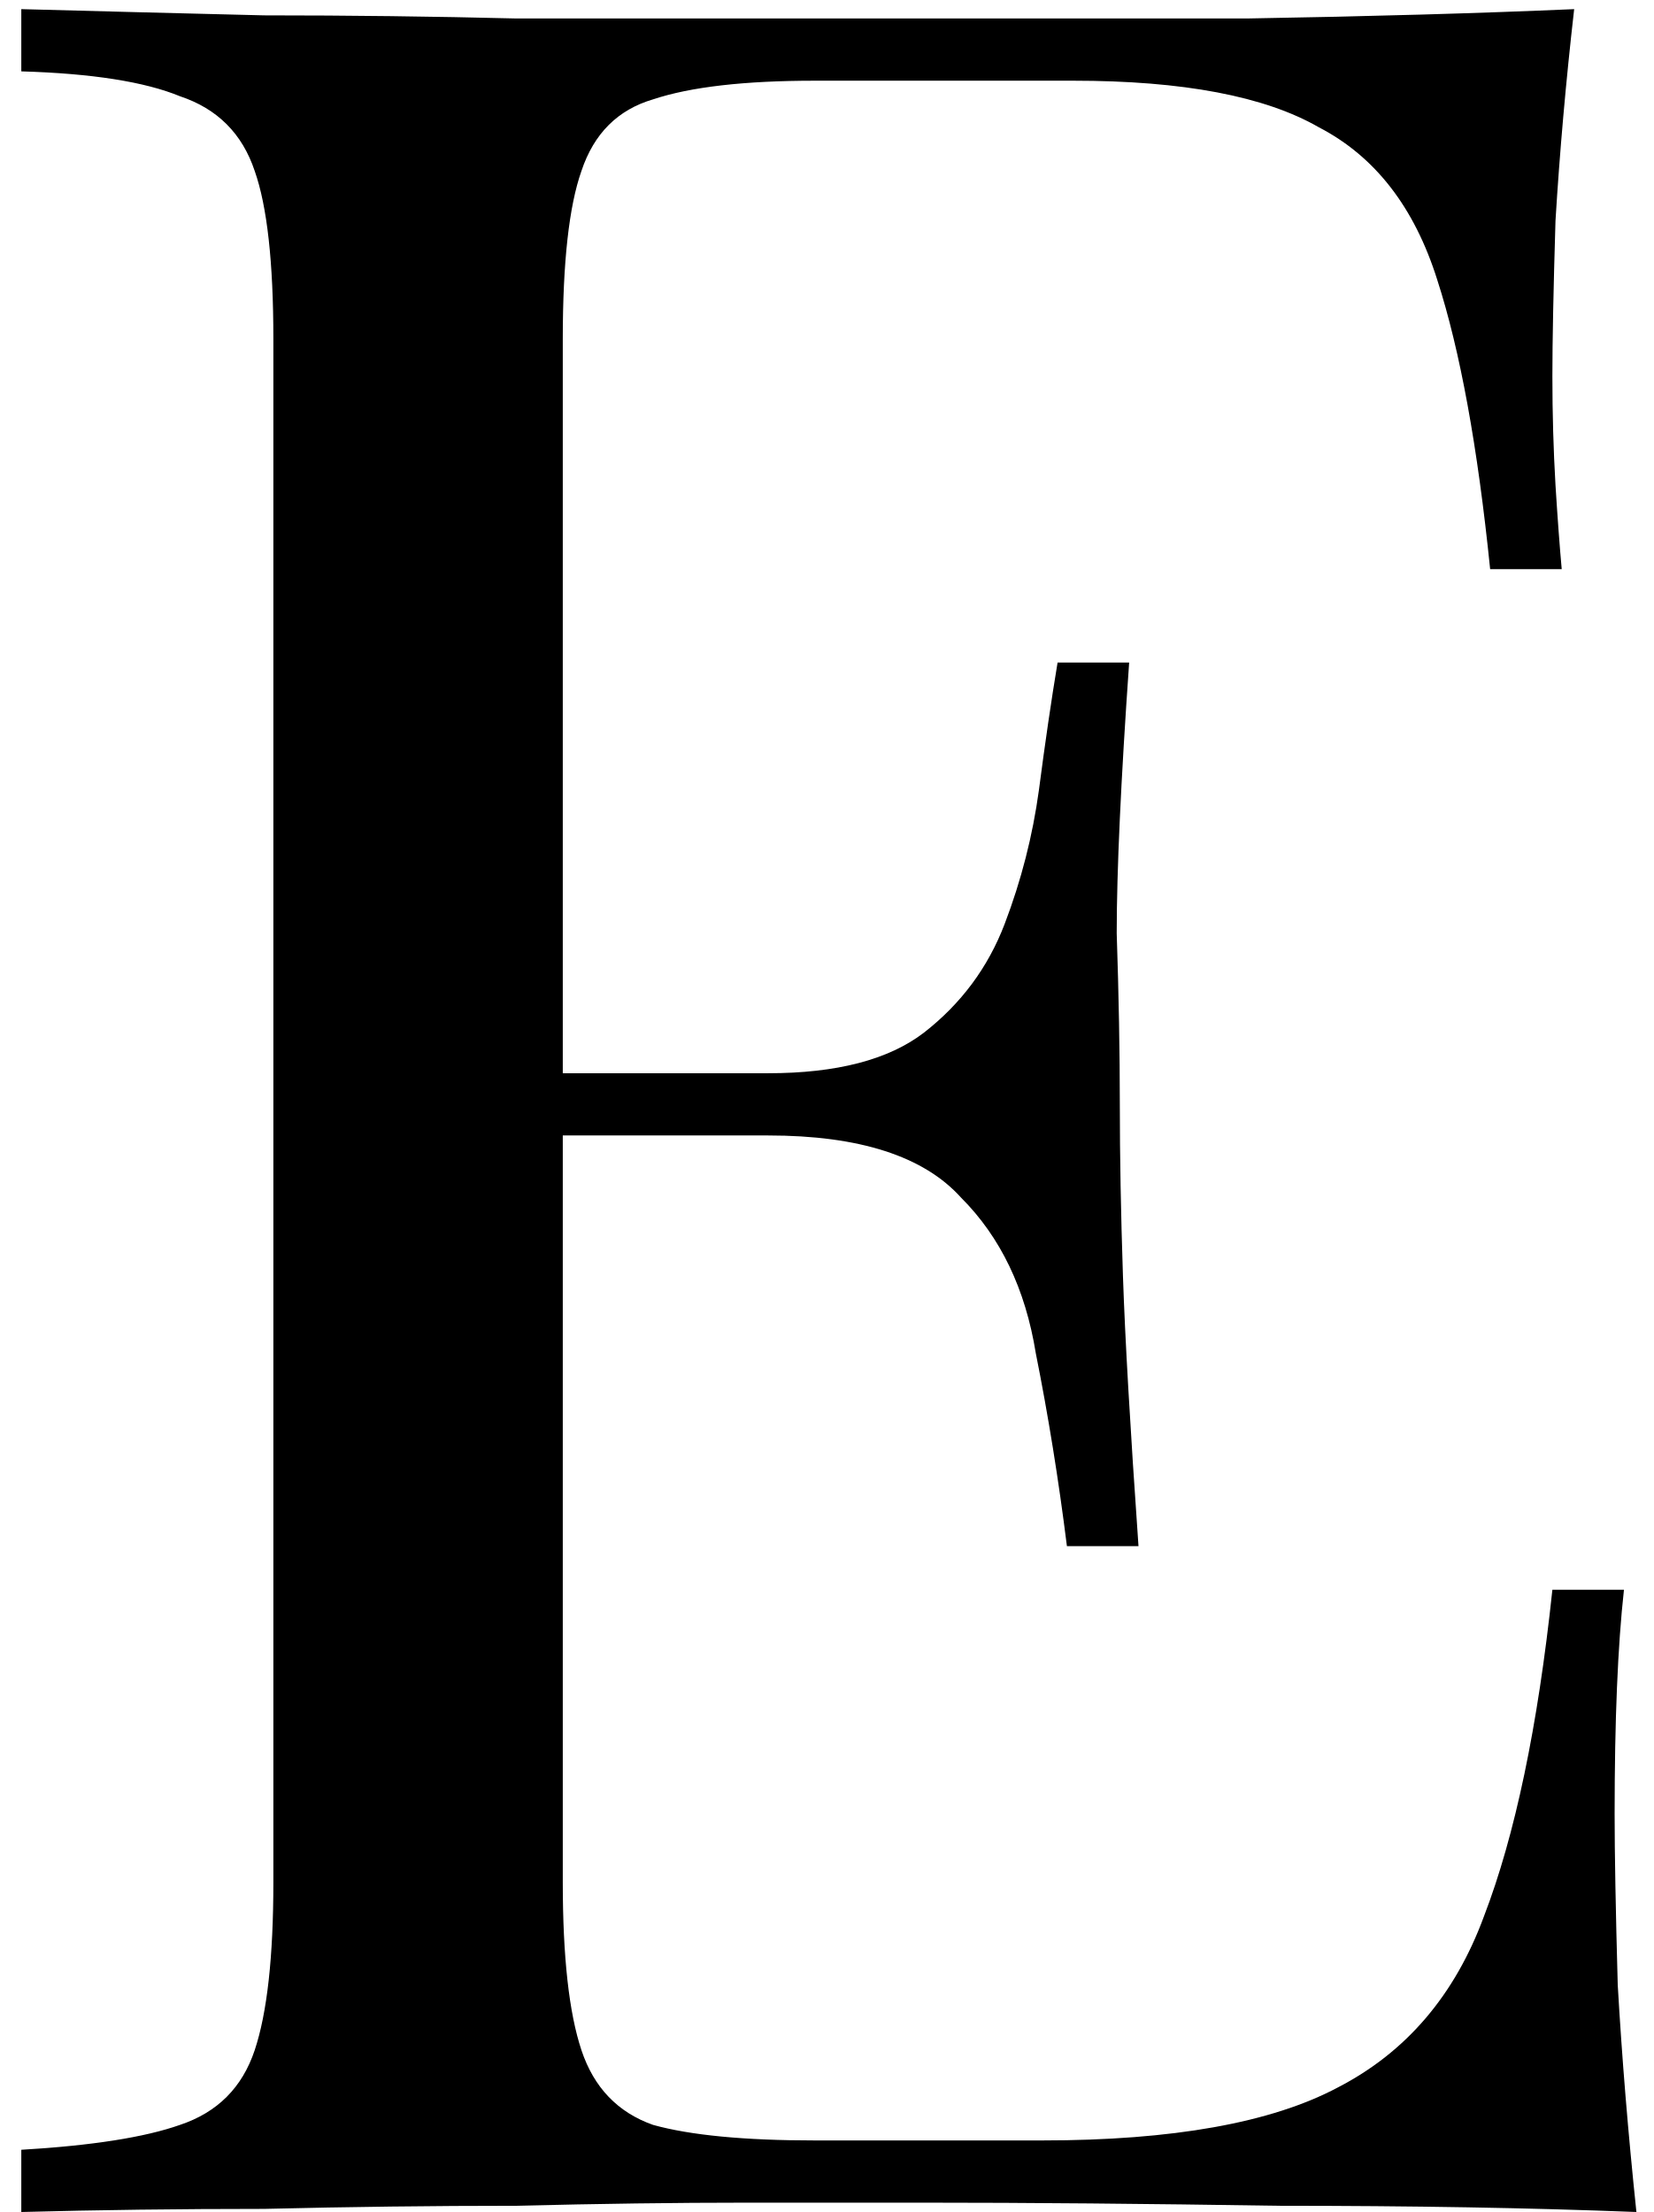
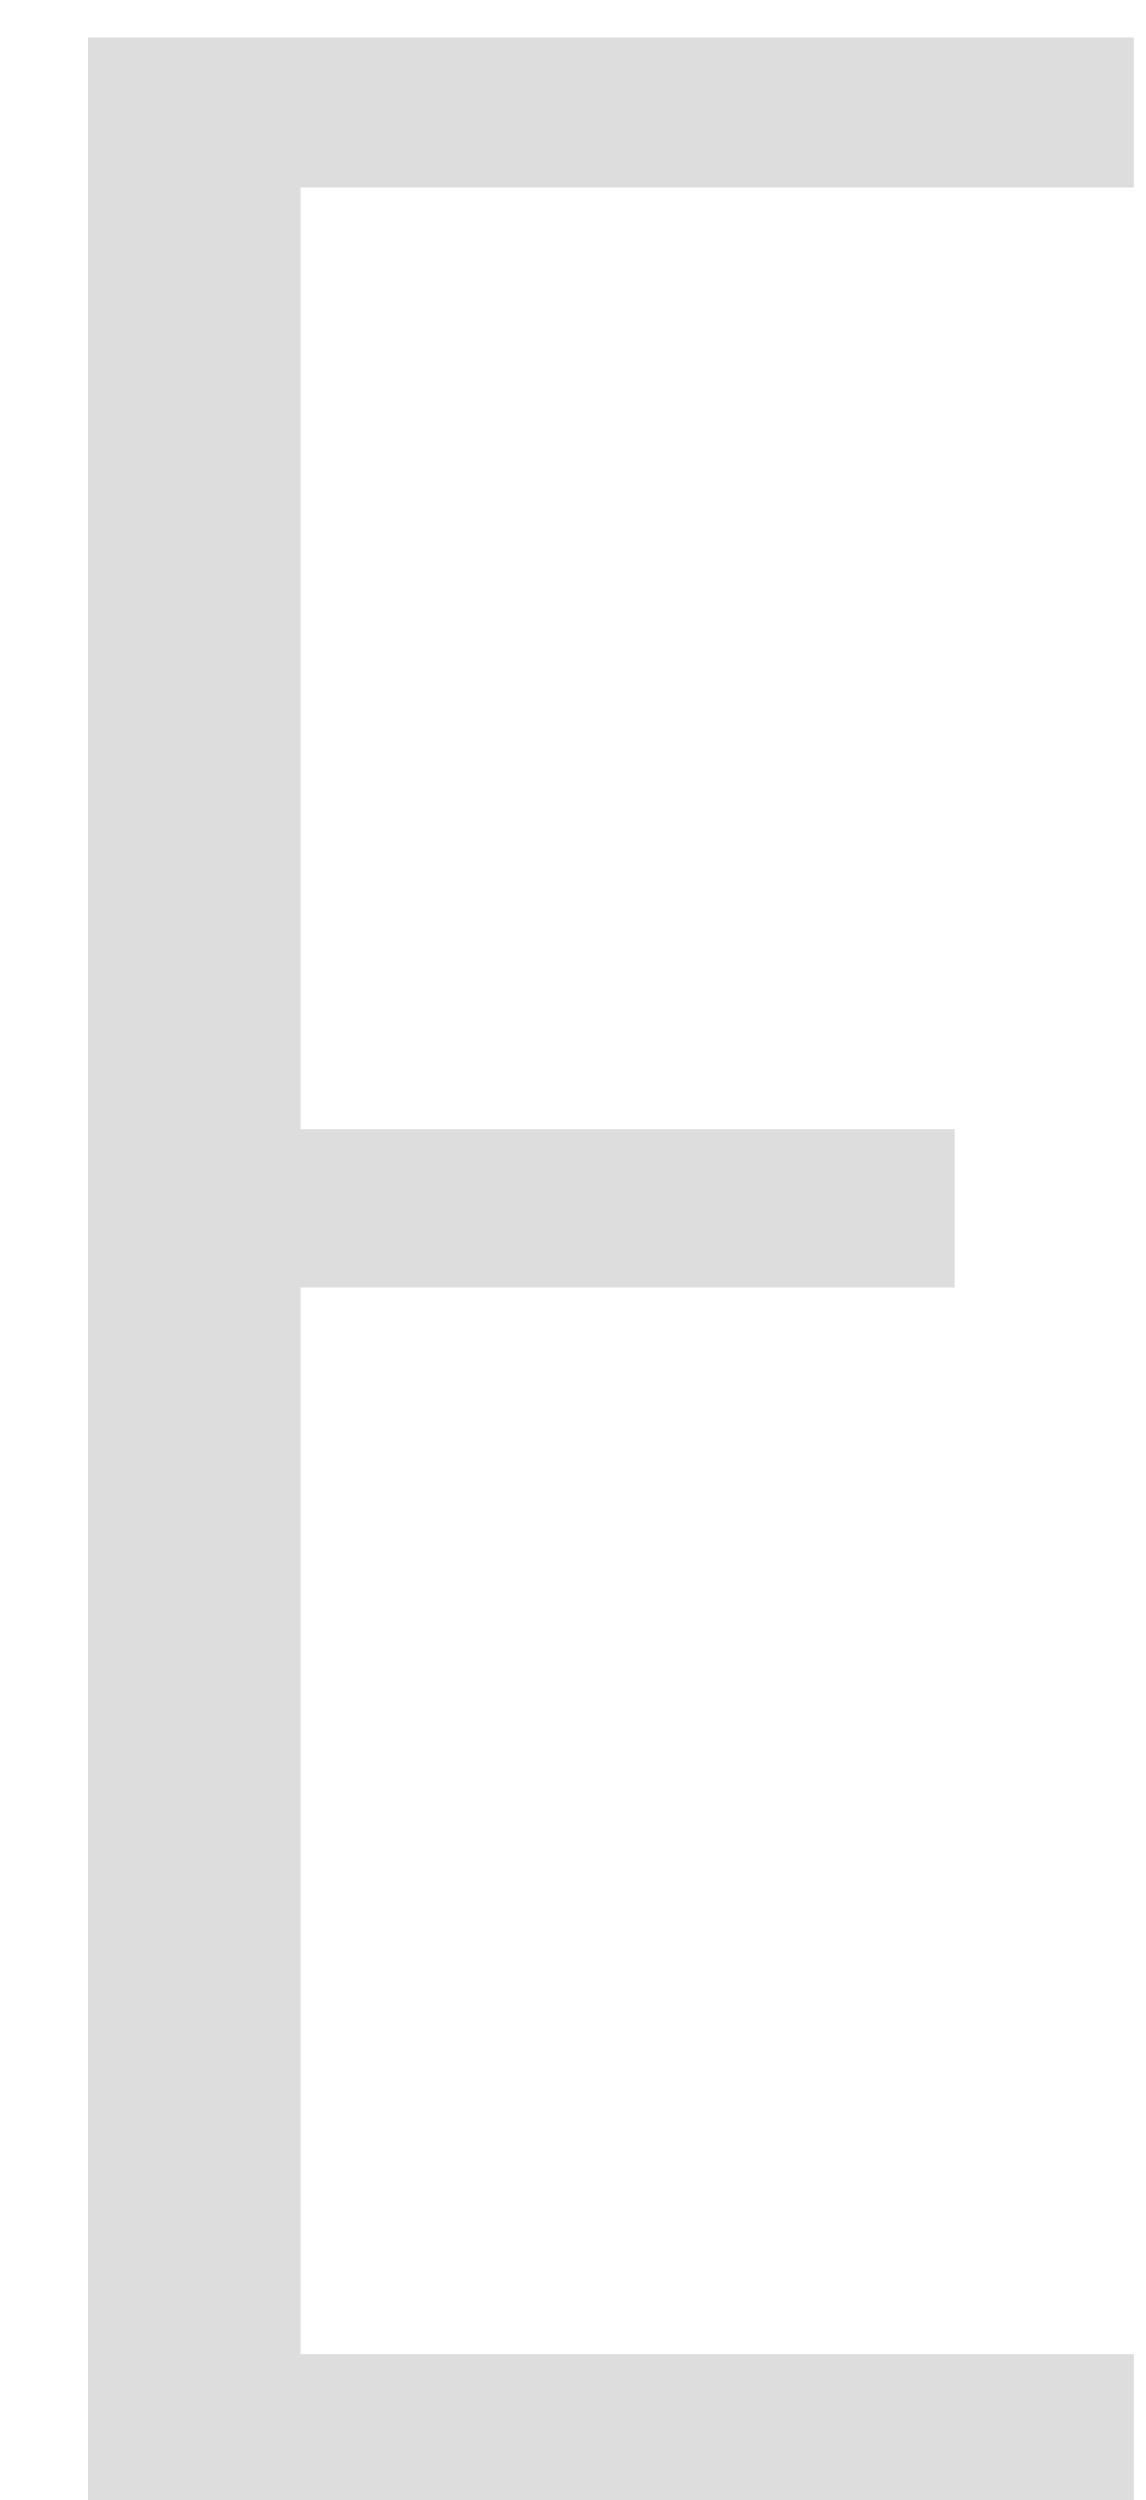
- <svg xmlns="http://www.w3.org/2000/svg" width="68" height="91" viewBox="0 0 68 91" fill="none">
-   <path d="M64.748 0.376C64.407 3.363 64.151 6.264 63.98 9.08C63.895 11.896 63.852 14.029 63.852 15.48C63.852 17.016 63.895 18.509 63.98 19.96C64.065 21.325 64.151 22.477 64.236 23.416H61.292C60.78 18.381 60.055 14.413 59.116 11.512C58.177 8.525 56.556 6.435 54.252 5.24C52.033 3.96 48.663 3.32 44.14 3.32H33.516C30.615 3.32 28.396 3.576 26.86 4.088C25.409 4.515 24.428 5.496 23.916 7.032C23.404 8.483 23.148 10.787 23.148 13.944V77.432C23.148 80.504 23.404 82.808 23.916 84.344C24.428 85.88 25.409 86.904 26.86 87.416C28.396 87.843 30.615 88.056 33.516 88.056H42.86C48.236 88.056 52.289 87.331 55.02 85.88C57.836 84.429 59.841 82.083 61.036 78.84C62.316 75.512 63.255 71.032 63.852 65.4H66.796C66.54 67.704 66.412 70.776 66.412 74.616C66.412 76.237 66.455 78.584 66.54 81.656C66.711 84.643 66.967 87.757 67.308 91C62.956 90.829 58.049 90.744 52.588 90.744C47.127 90.659 42.263 90.616 37.996 90.616C36.119 90.616 33.687 90.616 30.7 90.616C27.799 90.616 24.641 90.659 21.228 90.744C17.815 90.744 14.359 90.787 10.86 90.872C7.361 90.872 4.033 90.915 0.876 91V88.44C3.777 88.269 5.953 87.928 7.404 87.416C8.94 86.904 9.964 85.88 10.476 84.344C10.988 82.808 11.244 80.504 11.244 77.432V13.944C11.244 10.787 10.988 8.483 10.476 7.032C9.964 5.496 8.94 4.472 7.404 3.96C5.953 3.363 3.777 3.021 0.876 2.936V0.376C4.033 0.461 7.361 0.547 10.86 0.632C14.359 0.632 17.815 0.675 21.228 0.76C24.641 0.76 27.799 0.76 30.7 0.76C33.687 0.76 36.119 0.76 37.996 0.76C41.921 0.76 46.359 0.76 51.308 0.76C56.343 0.675 60.823 0.547 64.748 0.376ZM42.732 44.152C42.732 44.152 42.732 44.579 42.732 45.432C42.732 46.285 42.732 46.712 42.732 46.712H19.308C19.308 46.712 19.308 46.285 19.308 45.432C19.308 44.579 19.308 44.152 19.308 44.152H42.732ZM46.444 27.256C46.103 32.12 45.932 35.832 45.932 38.392C46.017 40.952 46.06 43.299 46.06 45.432C46.06 47.565 46.103 49.912 46.188 52.472C46.273 55.032 46.487 58.744 46.828 63.608H43.884C43.543 60.877 43.116 58.232 42.604 55.672C42.177 53.027 41.153 50.893 39.532 49.272C37.996 47.565 35.351 46.712 31.596 46.712V44.152C34.412 44.152 36.545 43.597 37.996 42.488C39.532 41.293 40.641 39.8 41.324 38.008C42.007 36.216 42.476 34.381 42.732 32.504C42.988 30.541 43.244 28.792 43.5 27.256H46.444Z" fill="black" />
+ <svg xmlns="http://www.w3.org/2000/svg" width="11" height="24" viewBox="0 0 11 24" fill="none">
+   <path d="M0.845 24V0.36H10.885V1.8H2.885V10.84H9.165V12.36H2.885V22.6H10.885V24H0.845Z" fill="#DDDDDD" />
</svg>
